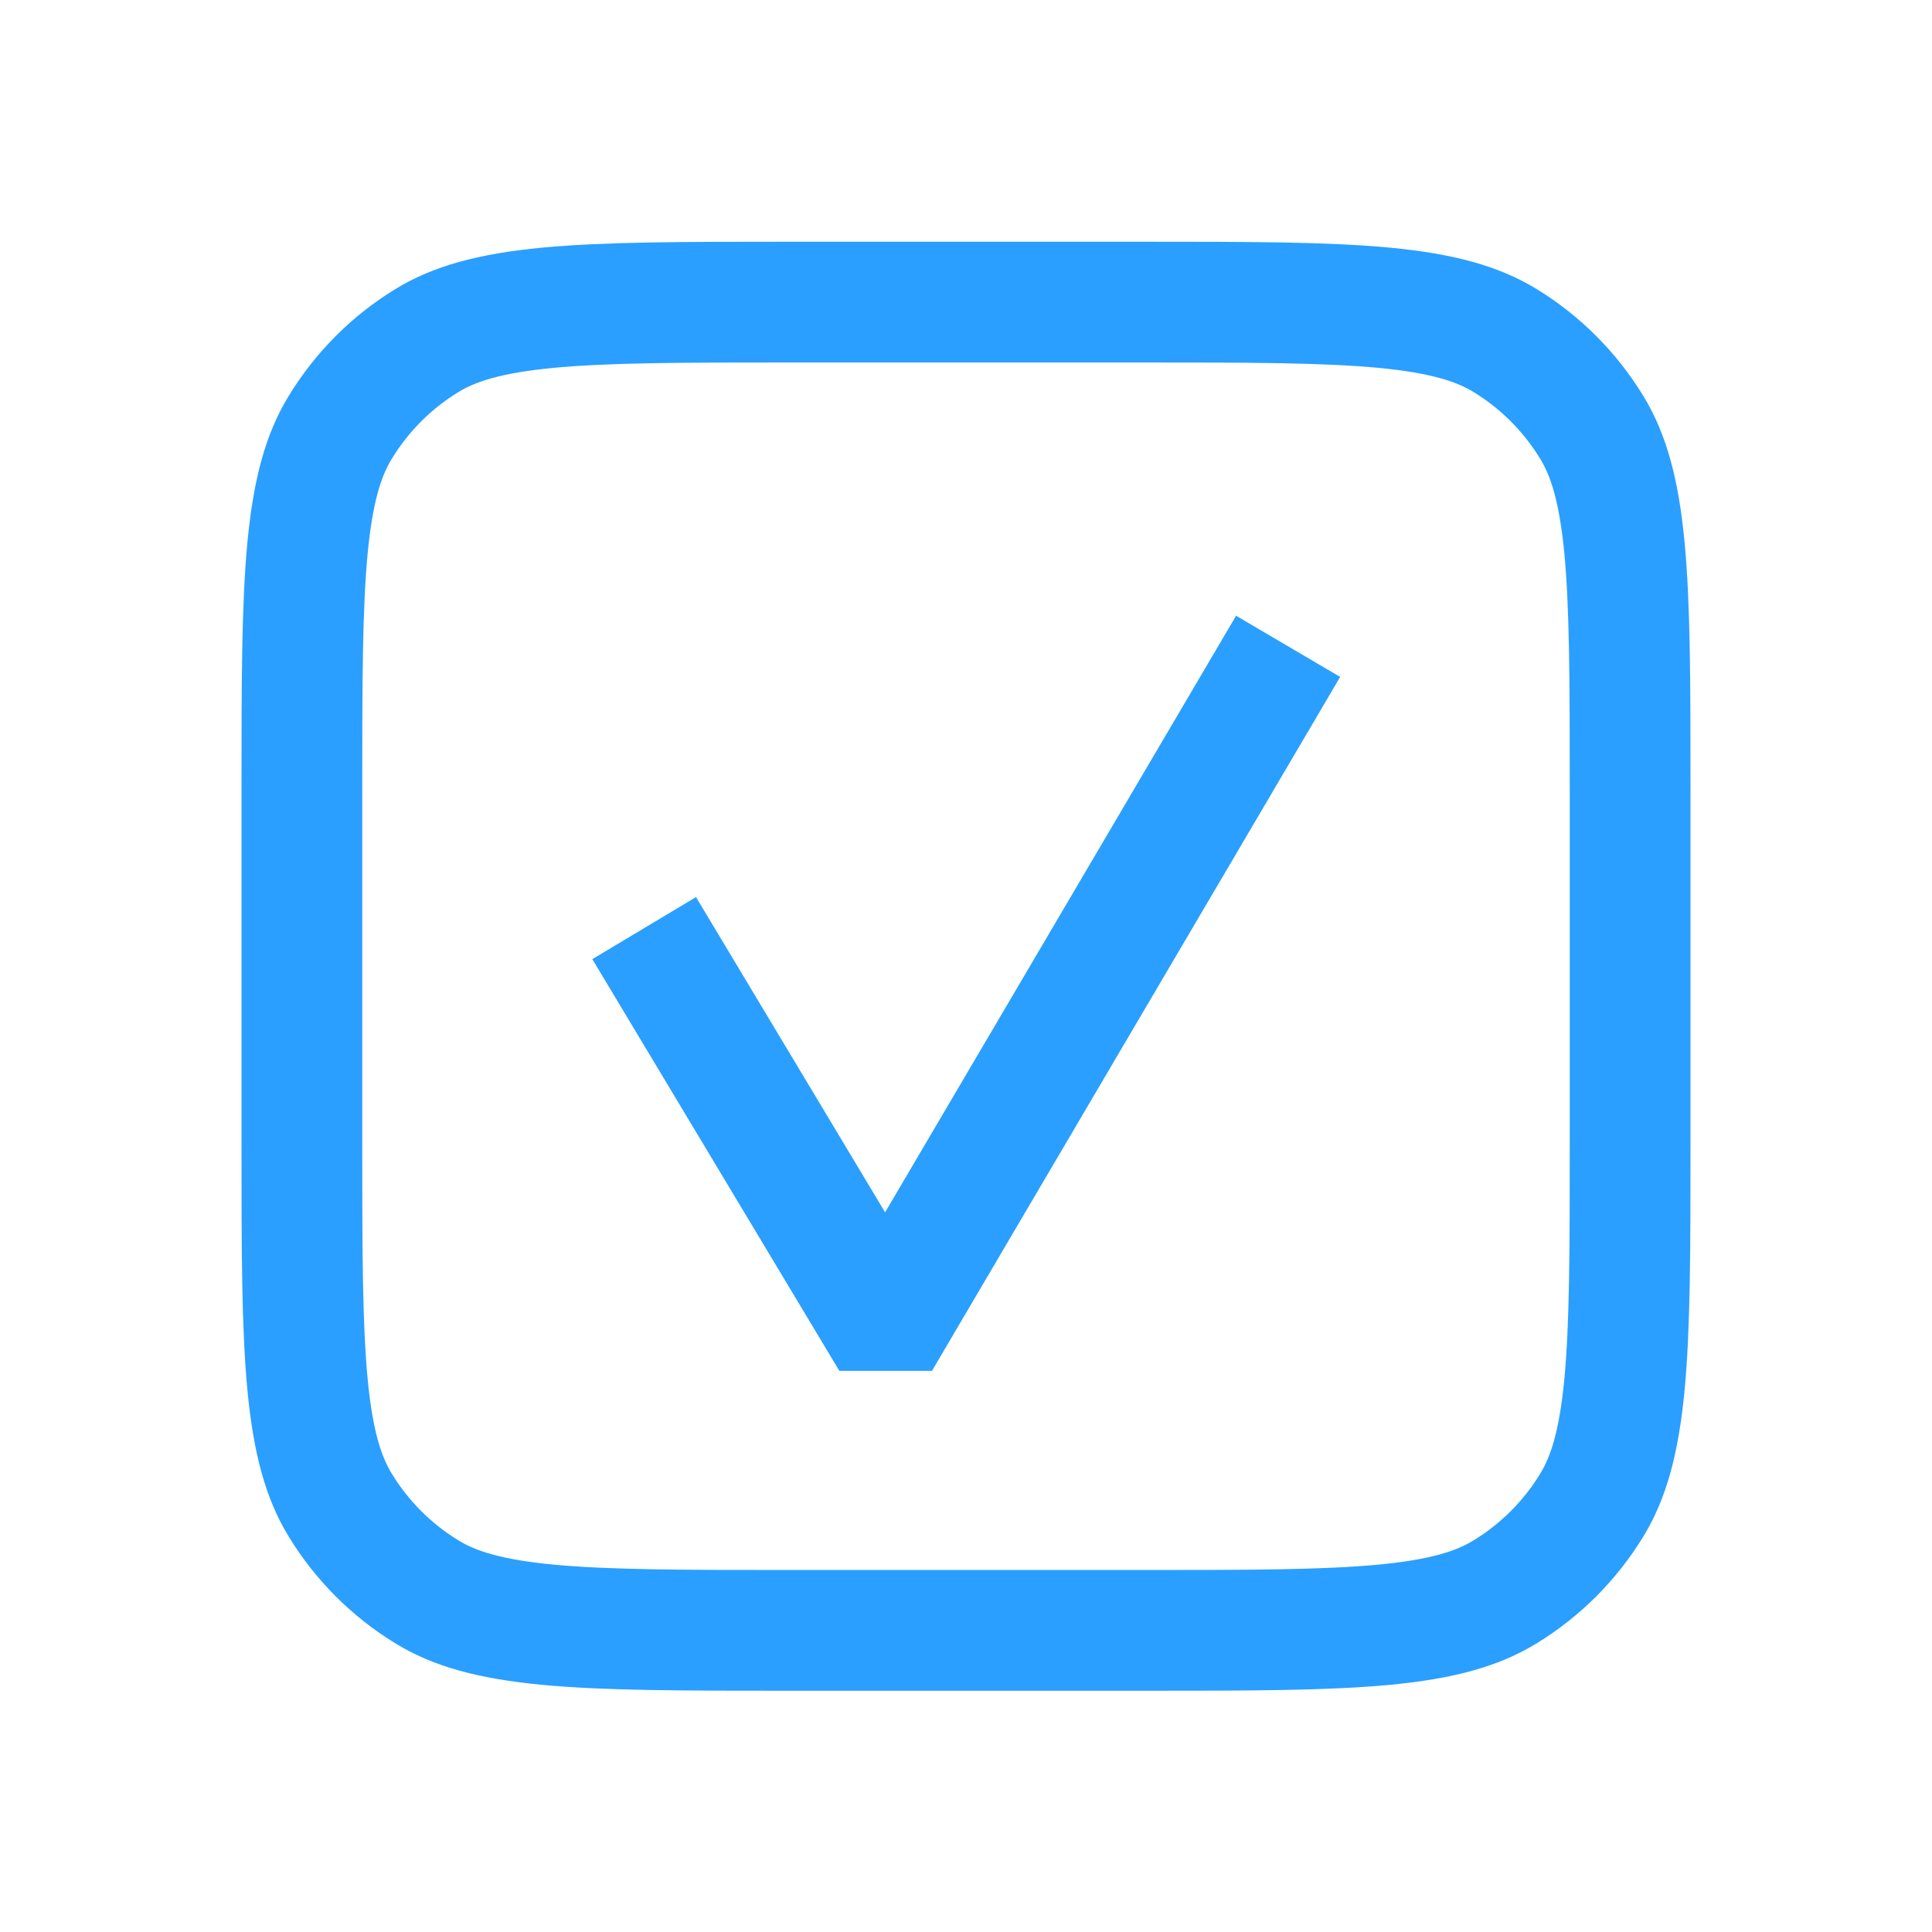
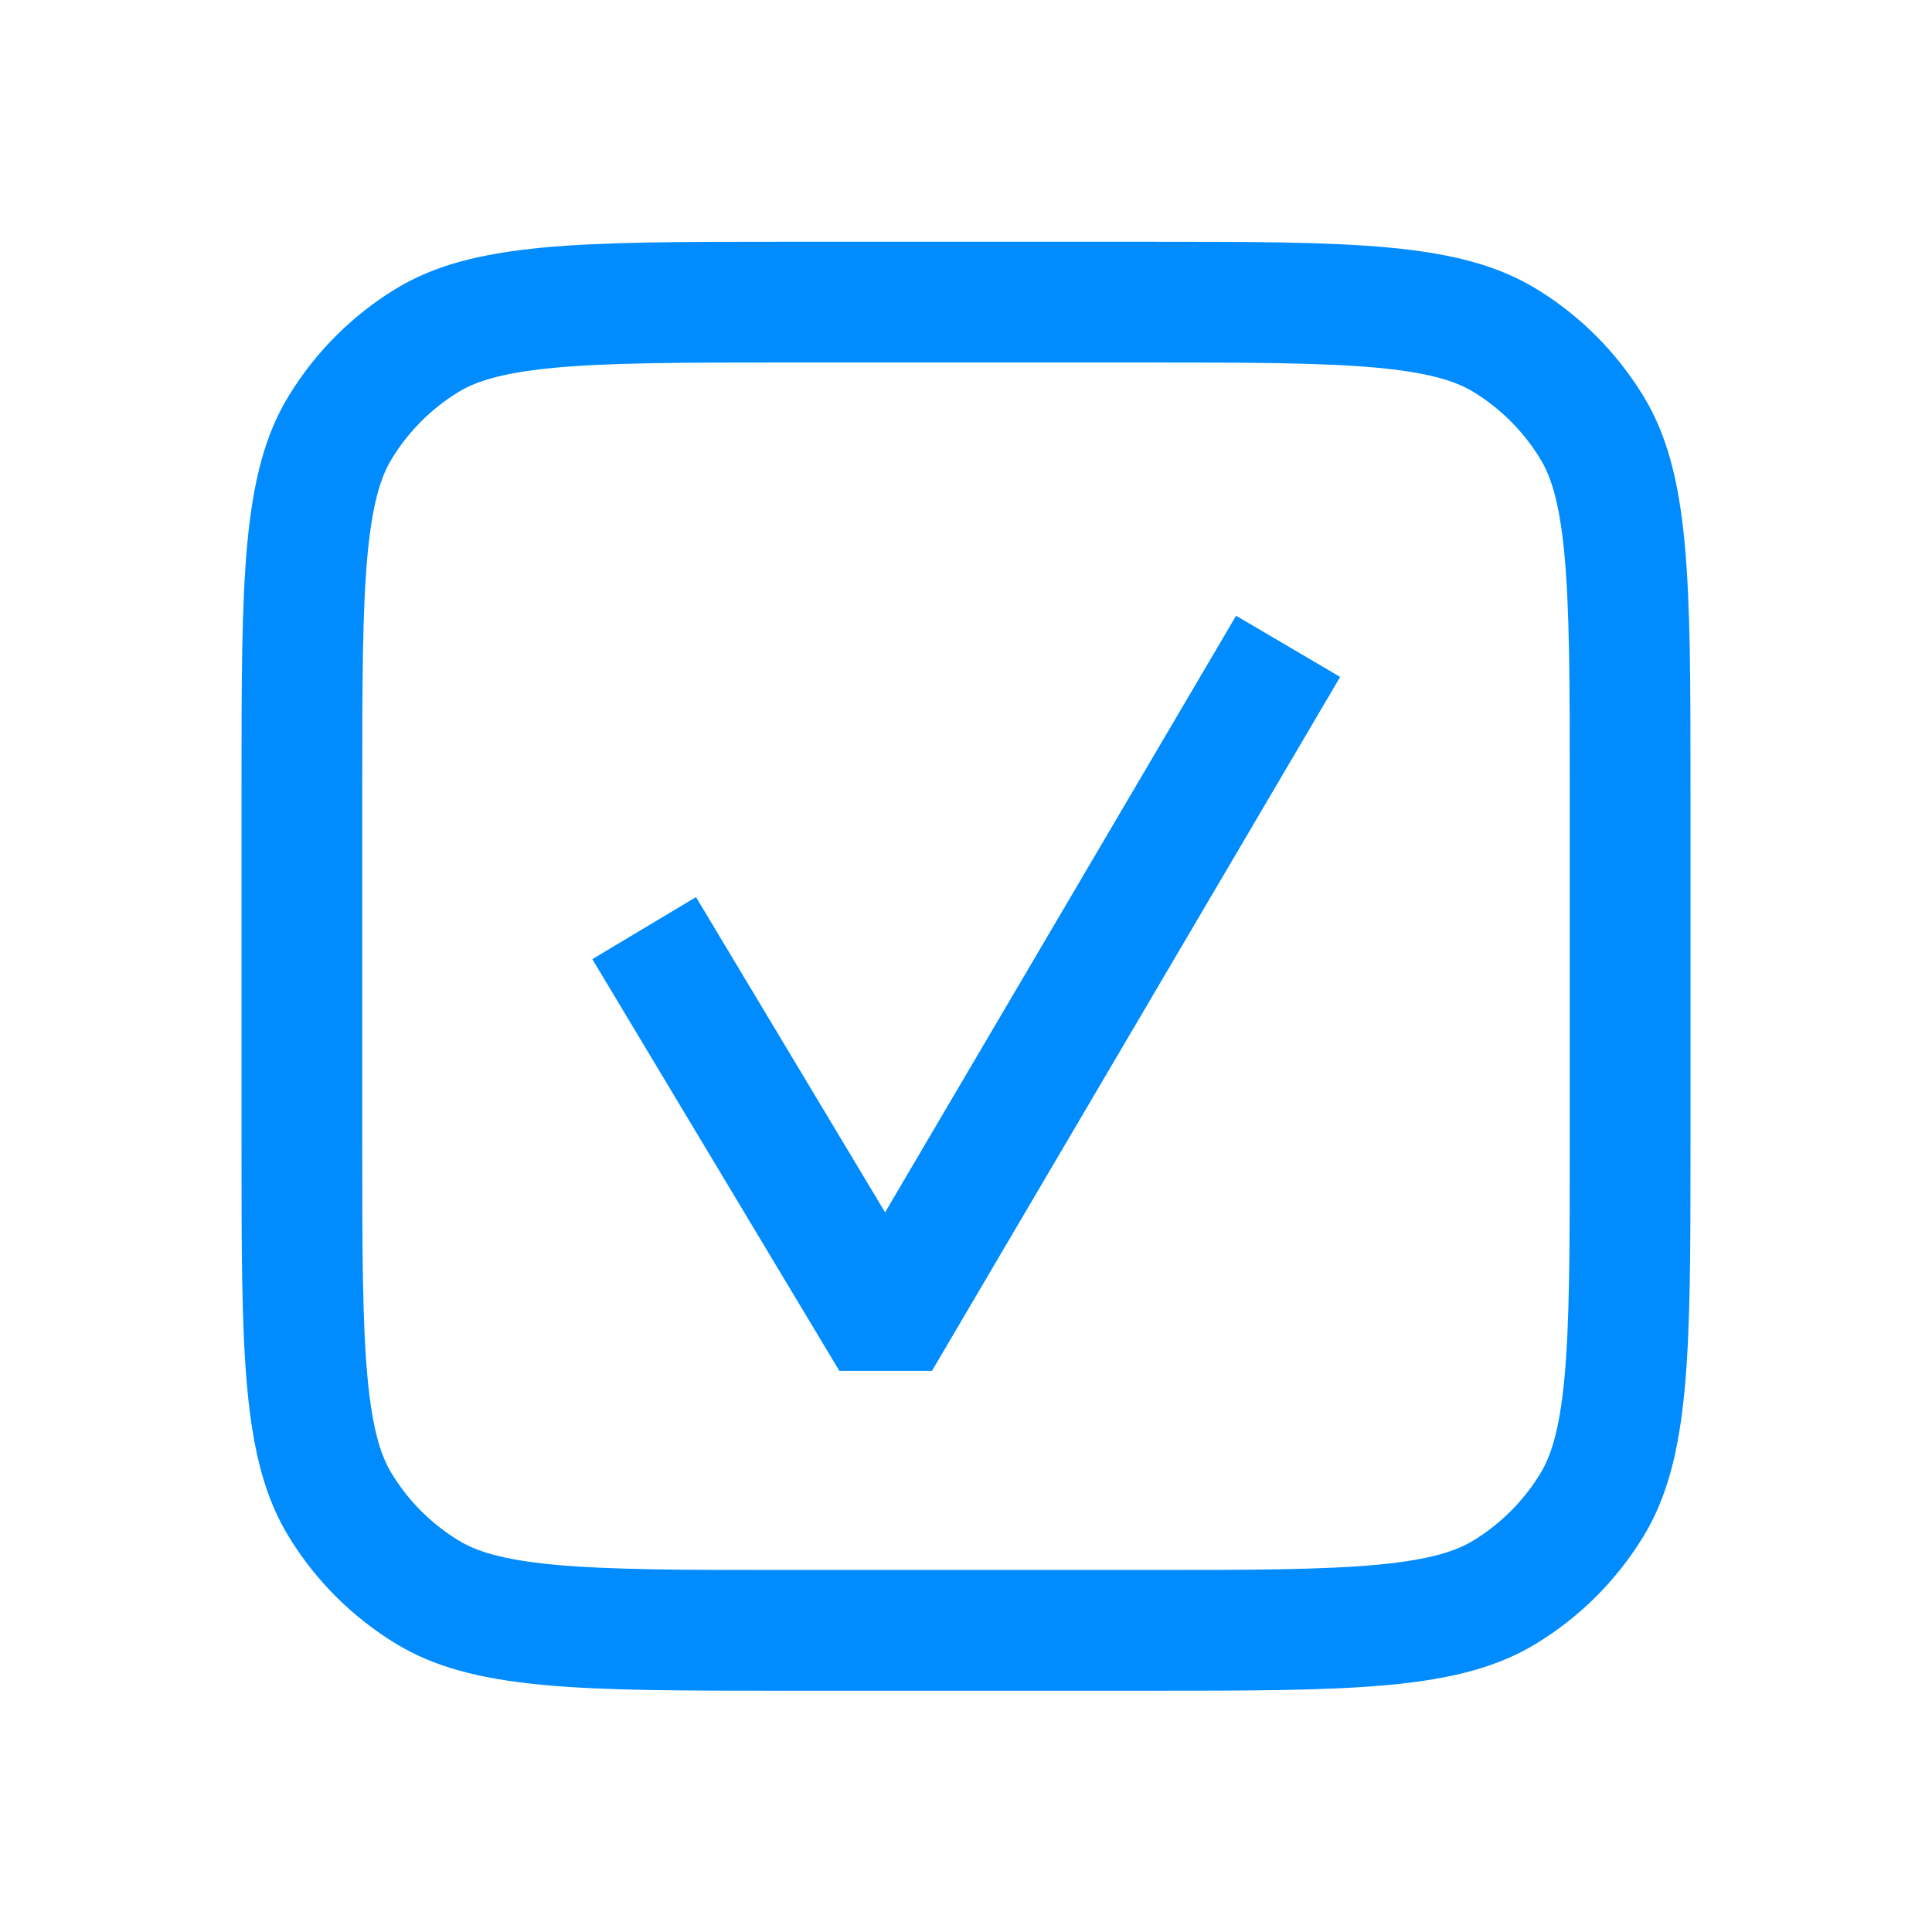
<svg xmlns="http://www.w3.org/2000/svg" preserveAspectRatio="none" overflow="visible" style="display: block;" width="24" height="24" viewBox="0 0 24 24" fill="none">
  <g id="644">
-     <path id="Rectangle 240655062" d="M9.8 3.753H14.2C15.524 3.753 16.464 3.754 17.195 3.823C17.915 3.892 18.355 4.021 18.698 4.231C19.136 4.499 19.503 4.867 19.771 5.305C19.982 5.648 20.111 6.088 20.18 6.808C20.249 7.539 20.25 8.479 20.25 9.803V14.203C20.25 15.527 20.249 16.467 20.18 17.198C20.111 17.918 19.982 18.358 19.771 18.701C19.503 19.139 19.136 19.506 18.698 19.774C18.355 19.985 17.915 20.114 17.195 20.183C16.464 20.252 15.524 20.253 14.2 20.253H9.8C8.476 20.253 7.536 20.252 6.805 20.183C6.085 20.114 5.645 19.985 5.302 19.774C4.864 19.506 4.497 19.139 4.229 18.701C4.018 18.358 3.889 17.918 3.82 17.198C3.751 16.467 3.75 15.527 3.75 14.203V9.803C3.75 8.479 3.751 7.539 3.82 6.808C3.889 6.088 4.018 5.648 4.229 5.305C4.497 4.867 4.864 4.499 5.302 4.231C5.645 4.021 6.085 3.892 6.805 3.823C7.536 3.754 8.476 3.753 9.8 3.753Z" stroke="#2A9FFF" stroke-width="1.5" />
-     <path id="Subtract" d="M16.648 8.409L11.648 16.909L11.578 17.029H10.427L10.358 16.915L7.358 11.915L8.646 11.144L10.995 15.06L15.355 7.649L16.648 8.409Z" fill="#2A9FFF" />
+     <path id="Rectangle 240655062" d="M9.8 3.753H14.2C15.524 3.753 16.464 3.754 17.195 3.823C17.915 3.892 18.355 4.021 18.698 4.231C19.136 4.499 19.503 4.867 19.771 5.305C19.982 5.648 20.111 6.088 20.18 6.808C20.249 7.539 20.25 8.479 20.25 9.803V14.203C20.25 15.527 20.249 16.467 20.18 17.198C20.111 17.918 19.982 18.358 19.771 18.701C19.503 19.139 19.136 19.506 18.698 19.774C18.355 19.985 17.915 20.114 17.195 20.183C16.464 20.252 15.524 20.253 14.2 20.253H9.8C8.476 20.253 7.536 20.252 6.805 20.183C6.085 20.114 5.645 19.985 5.302 19.774C4.864 19.506 4.497 19.139 4.229 18.701C4.018 18.358 3.889 17.918 3.82 17.198C3.751 16.467 3.75 15.527 3.75 14.203V9.803C3.75 8.479 3.751 7.539 3.82 6.808C3.889 6.088 4.018 5.648 4.229 5.305C4.497 4.867 4.864 4.499 5.302 4.231C5.645 4.021 6.085 3.892 6.805 3.823C7.536 3.754 8.476 3.753 9.8 3.753Z" stroke="#008CFF" stroke-width="1.5" />
+     <path id="Subtract" d="M16.648 8.409L11.648 16.909L11.578 17.029H10.427L10.358 16.915L7.358 11.915L8.646 11.144L10.995 15.06L15.355 7.649L16.648 8.409Z" fill="#008CFF" />
  </g>
</svg>
